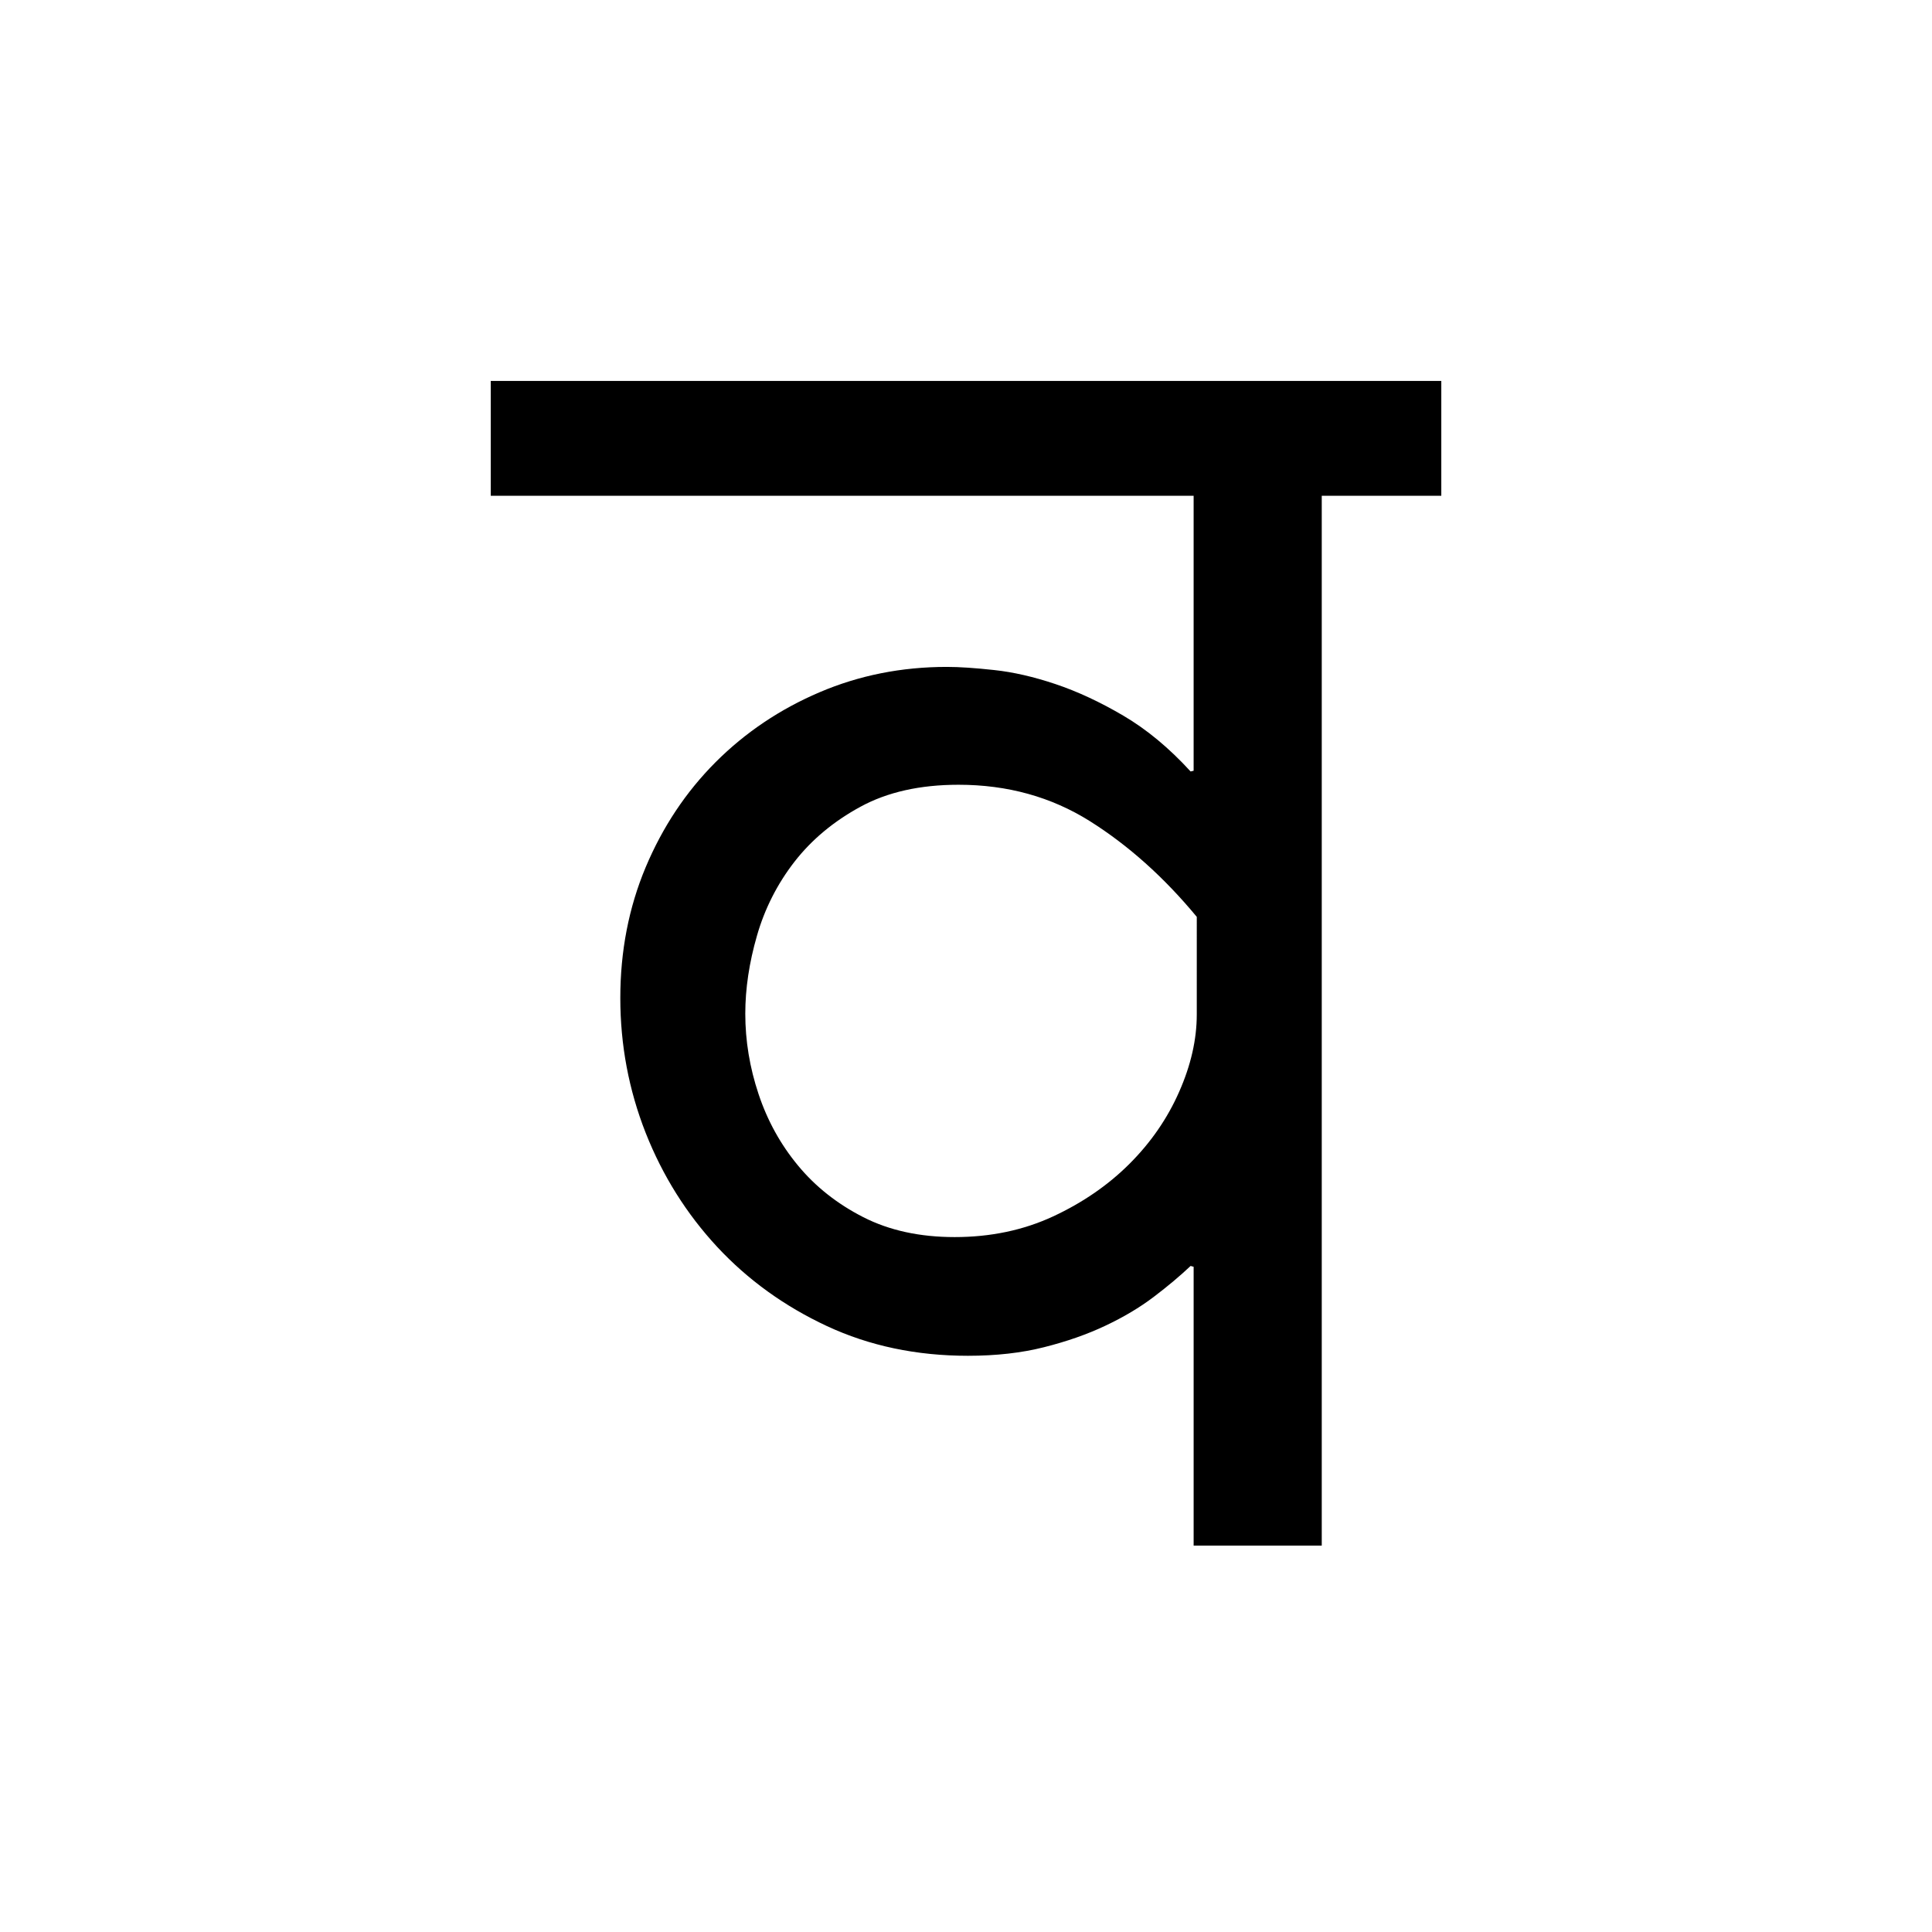
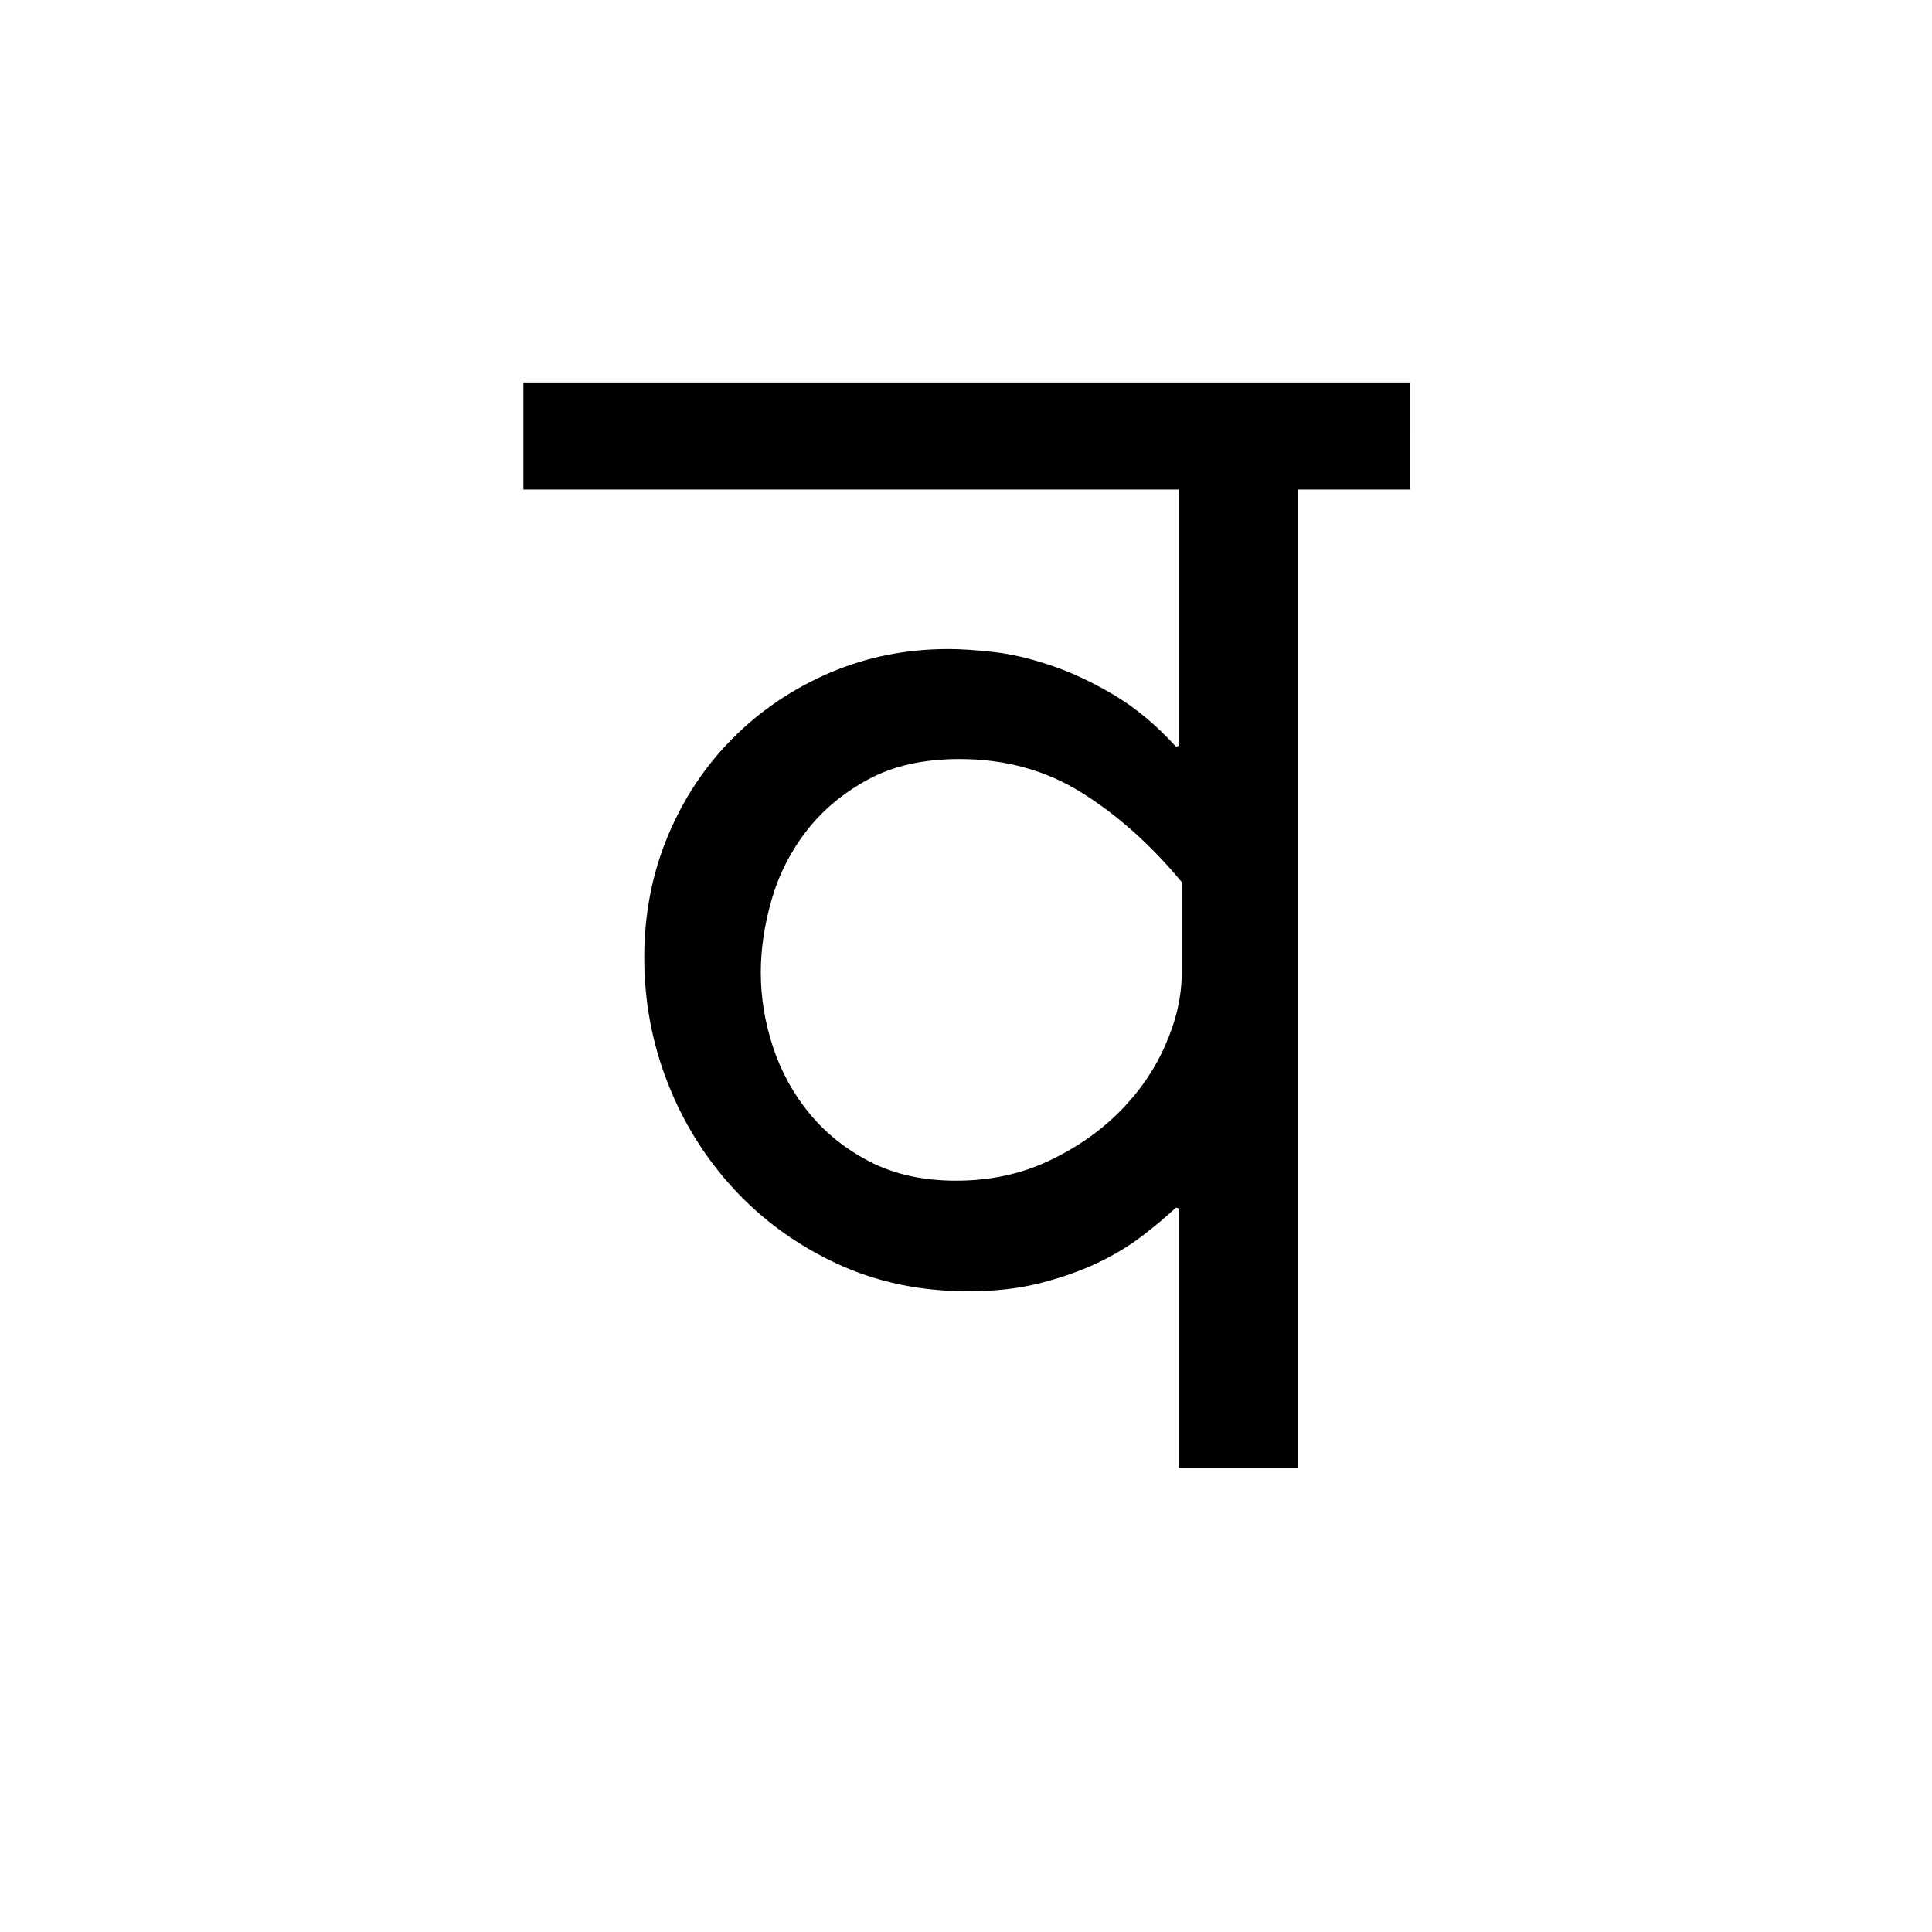
<svg xmlns="http://www.w3.org/2000/svg" xmlns:xlink="http://www.w3.org/1999/xlink" width="250px" height="250px" viewBox="0 0 250 250" y="0px" x="0px" enable-background="new 0 0 250 250">
  <defs>
    <symbol overflow="visible" id="39f88168a">
-       <path d="M119.469-135.844H104V0H87.422v-36.078l-.39-.11c-1.356 1.282-2.946 2.618-4.766 4-1.813 1.376-3.903 2.622-6.266 3.735-2.355 1.117-5 2.043-7.938 2.781-2.93.742-6.21 1.11-9.843 1.11-6.668 0-12.75-1.282-18.25-3.844-5.492-2.563-10.227-5.977-14.203-10.25-3.97-4.282-7.055-9.196-9.25-14.75-2.188-5.563-3.282-11.38-3.282-17.453 0-6.063 1.094-11.704 3.282-16.922 2.195-5.219 5.21-9.75 9.047-13.594 3.843-3.844 8.328-6.86 13.453-9.047 5.125-2.187 10.613-3.281 16.468-3.281 1.625 0 3.664.137 6.125.406 2.457.262 5.098.867 7.922 1.813 2.832.949 5.766 2.312 8.797 4.093 3.031 1.782 5.93 4.188 8.703 7.22l.39-.095v-35.578H-3.53v-14.86h123zm-31.64 54.485c-4.243-5.125-8.856-9.254-13.845-12.391-4.992-3.133-10.652-4.703-16.984-4.703-4.98 0-9.21.95-12.688 2.844-3.468 1.886-6.32 4.261-8.546 7.125a28.218 28.218 0 0 0-4.844 9.546c-1.012 3.5-1.516 6.872-1.516 10.11 0 3.5.57 6.969 1.719 10.406 1.145 3.438 2.848 6.524 5.11 9.25 2.257 2.73 5.07 4.953 8.437 6.672 3.375 1.719 7.316 2.578 11.828 2.578 4.645 0 8.89-.89 12.734-2.672 3.844-1.789 7.145-4.066 9.907-6.828 2.757-2.758 4.894-5.86 6.406-9.297 1.52-3.437 2.281-6.773 2.281-10.015zm0 0" />
+       <path d="M111.39-126.656H96.97V0H81.516v-33.64l-.375-.094c-1.262 1.187-2.743 2.43-4.438 3.718-1.687 1.293-3.637 2.461-5.844 3.5-2.199 1.032-4.664 1.891-7.39 2.578-2.73.688-5.793 1.032-9.188 1.032-6.218 0-11.89-1.192-17.015-3.578-5.118-2.383-9.528-5.57-13.235-9.563-3.71-3.988-6.586-8.57-8.625-13.75-2.043-5.187-3.062-10.61-3.062-16.266 0-5.656 1.02-10.914 3.062-15.78 2.04-4.876 4.852-9.098 8.438-12.673 3.582-3.582 7.758-6.394 12.531-8.437 4.77-2.04 9.89-3.063 15.36-3.063 1.507 0 3.41.125 5.703.375 2.289.25 4.753.82 7.39 1.704 2.645.874 5.379 2.148 8.203 3.812 2.832 1.668 5.535 3.914 8.11 6.734l.375-.093v-33.172H-3.297v-13.86h114.688zM81.89-75.86c-3.96-4.782-8.261-8.63-12.906-11.547-4.648-2.914-9.921-4.375-15.828-4.375-4.656 0-8.605.883-11.843 2.64-3.231 1.75-5.883 3.965-7.954 6.641a26.265 26.265 0 0 0-4.53 8.906c-.938 3.262-1.407 6.403-1.407 9.422 0 3.262.531 6.496 1.594 9.703 1.07 3.211 2.66 6.086 4.765 8.625 2.102 2.543 4.723 4.617 7.86 6.219 3.144 1.605 6.82 2.406 11.03 2.406 4.345 0 8.302-.832 11.876-2.5 3.582-1.664 6.66-3.785 9.234-6.36 2.582-2.581 4.578-5.472 5.985-8.671 1.414-3.207 2.125-6.316 2.125-9.328zm0 0" />
    </symbol>
  </defs>
-   <use xlink:href="#39f88168a" x="67.034" y="200" />
+   <use xlink:href="#39f88168a" x="71.024" y="190" />
</svg>
